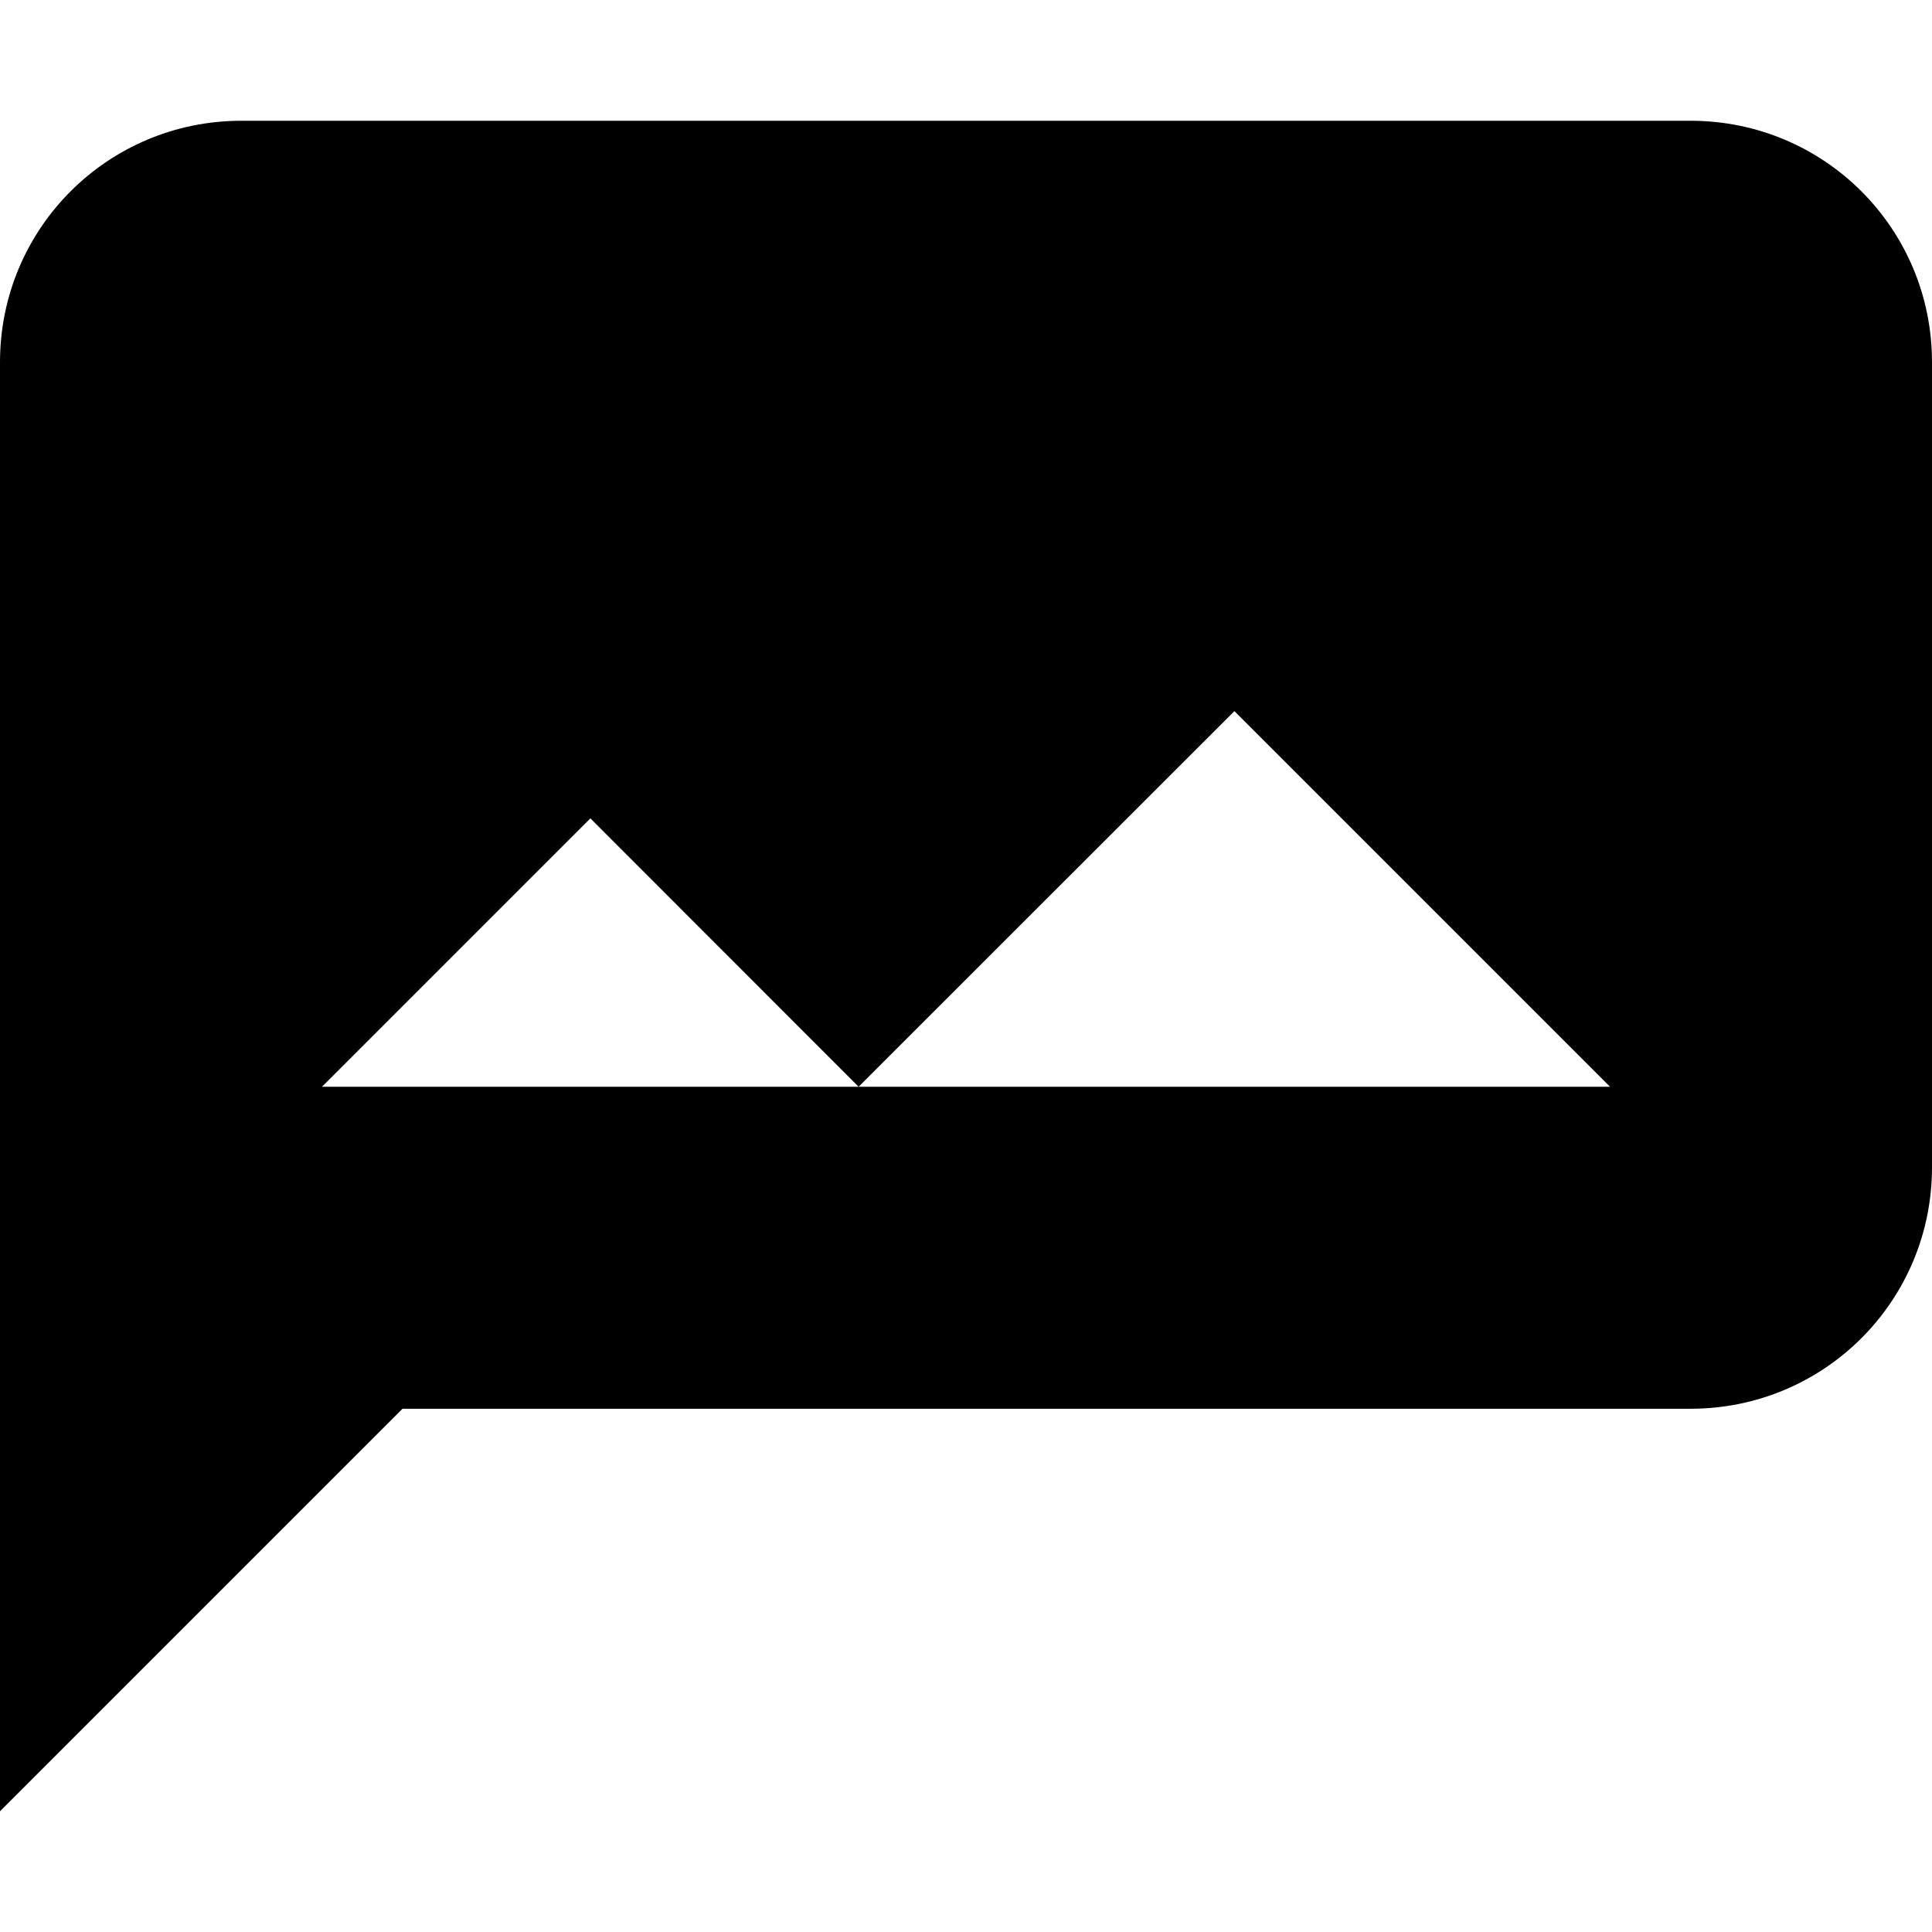
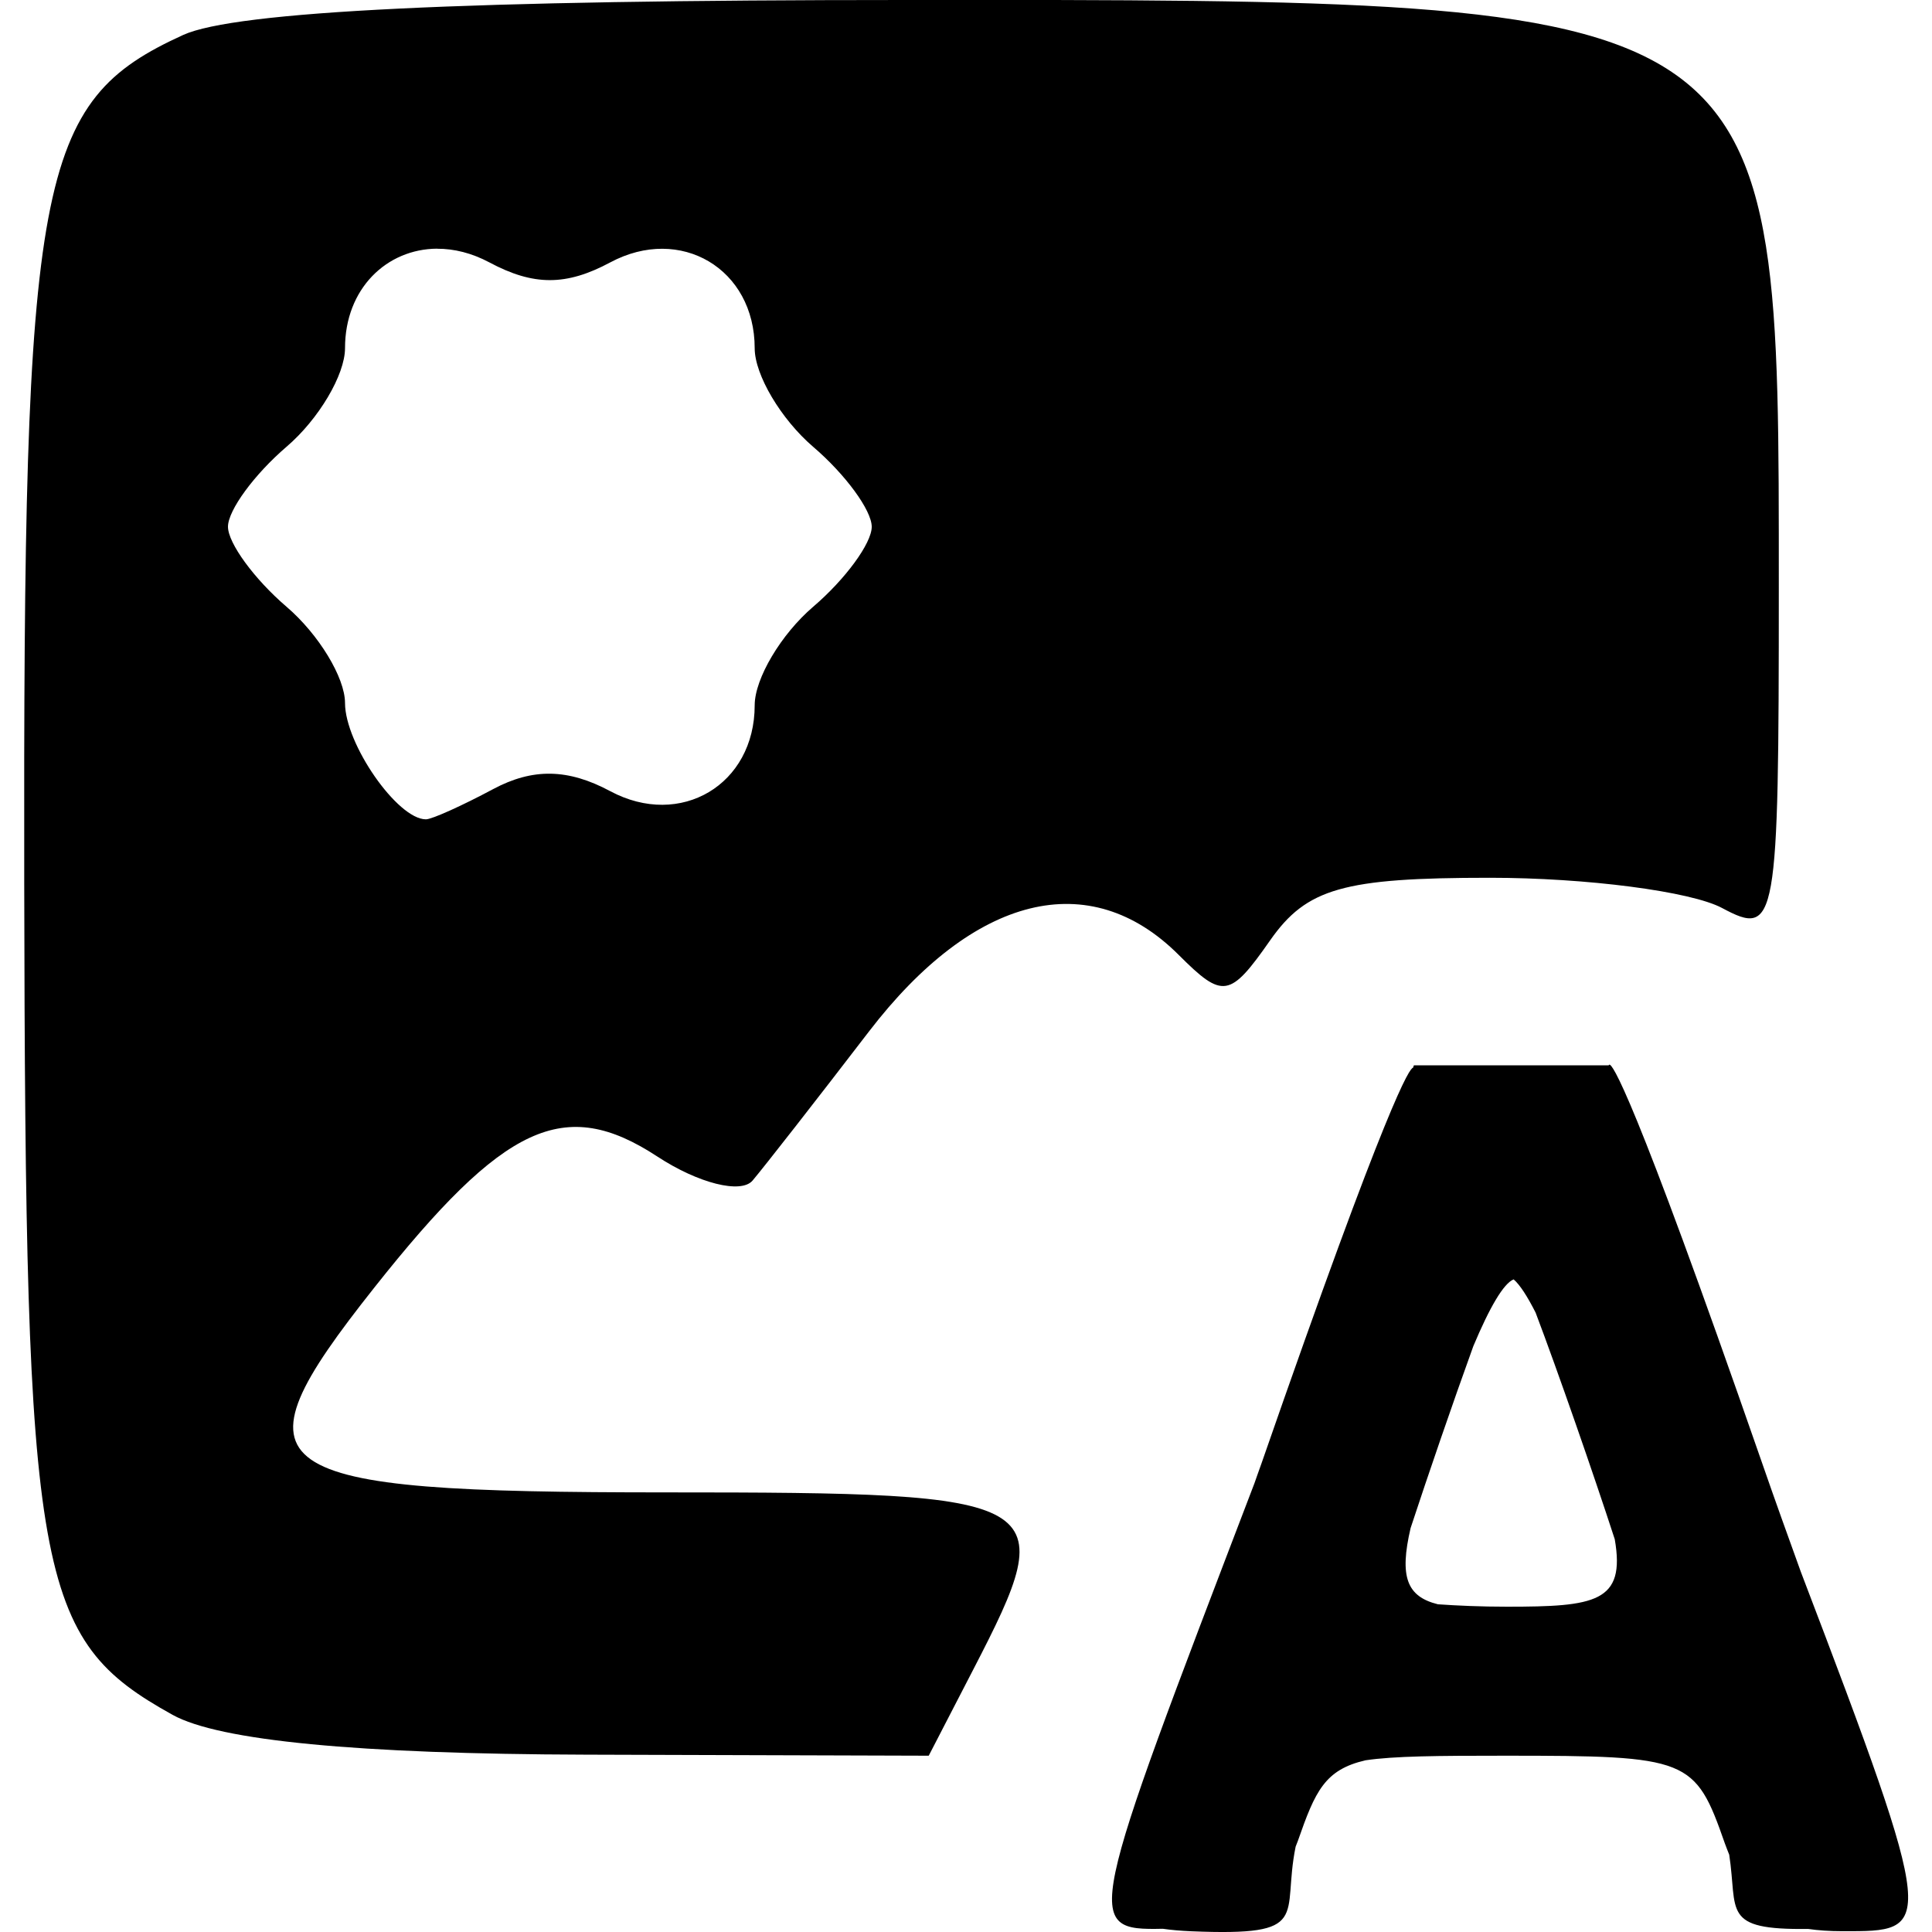
- <svg xmlns="http://www.w3.org/2000/svg" width="24" height="24" viewBox="0 0 24 24" version="1.1" id="svg4825">
-   <defs id="defs4829" />
-   <path style="opacity:1;fill:#000000;fill-opacity:1;stroke:none;stroke-opacity:1" d="m 3,1.5 c -1.662,0 -3,1.338 -3,3 v 9 9 l 5,-5 h 16 c 1.662,0 3,-1.338 3,-3 v -10 c 0,-1.662 -1.338,-3 -3,-3 z M 15.334,8.834 20,13.5 H 10.666 4 L 7.334,10.166 10.666,13.5 Z" id="rect5376" />
+ <svg xmlns="http://www.w3.org/2000/svg" width="24" height="24" viewBox="0 0 24 24">
+   <path fill="black" d="M 11.227,7.5913776e-6 C 5.801,7.5913776e-6 2.923,0.14 2.276,0.434 0.454,1.265 0.287,2.161 0.301,10.978 c 0.014,8.655 0.143,9.382 1.844,10.325 0.578,0.32 2.294,0.486 5.13,0.494 l 4.262,0.013 0.554,-1.072 c 1.105,-2.136 0.996,-2.199 -3.818,-2.199 -5.104,0 -5.448,-0.241 -3.624,-2.543 1.614,-2.038 2.363,-2.385 3.517,-1.629 0.508,0.333 1.04,0.467 1.183,0.298 0.143,-0.169 0.794,-1.002 1.446,-1.852 1.305,-1.7 2.743,-2.055 3.847,-0.951 0.549,0.549 0.635,0.536 1.137,-0.182 0.452,-0.645 0.909,-0.776 2.727,-0.776 1.201,0 2.501,0.169 2.887,0.376 0.677,0.362 0.704,0.214 0.704,-3.981 0,-7.349 0.073,-7.3 -10.87,-7.3 z M 5.431,3.09 c 0.209,-9.48e-4 0.43,0.053 0.649,0.17 0.548,0.293 0.953,0.293 1.5,0 0.874,-0.468 1.795,0.079 1.795,1.066 0,0.331 0.327,0.882 0.727,1.225 0.4,0.342 0.727,0.789 0.727,0.993 0,0.204 -0.327,0.651 -0.727,0.993 -0.4,0.342 -0.727,0.893 -0.727,1.224 0,0.987 -0.921,1.535 -1.795,1.067 -0.524,-0.281 -0.962,-0.288 -1.453,-0.026 -0.387,0.207 -0.762,0.376 -0.836,0.376 -0.354,0 -1.005,-0.937 -1.005,-1.445 0,-0.315 -0.327,-0.854 -0.727,-1.196 C 3.159,7.194 2.832,6.747 2.832,6.543 c 0,-0.204 0.327,-0.65 0.727,-0.993 0.4,-0.342 0.727,-0.894 0.727,-1.225 0,-0.74 0.518,-1.233 1.145,-1.236 z M 19.99,13.226 c -0.005,8.36e-4 -0.006,0.008 -0.006,0.008 H 18.774 17.564 l -0.011,0.03 c -0.041,0.006 -0.296,0.349 -1.881,4.911 -0.033,0.094 -0.058,0.16 -0.089,0.251 -2.087,5.459 -2.135,5.555 -1.138,5.534 0.104,0.015 0.218,0.025 0.355,0.031 1.515,0.062 1.117,-0.178 1.295,-1.052 0.009,-0.025 0.018,-0.045 0.028,-0.072 0.215,-0.616 0.333,-0.883 0.84,-1 0.359,-0.053 0.893,-0.057 1.731,-0.057 2.287,0 2.363,0.03 2.733,1.09 0.018,0.051 0.036,0.093 0.054,0.14 0.108,0.705 -0.104,0.936 0.98,0.922 0.126,0.018 0.263,0.028 0.426,0.028 1.127,0 1.205,0.045 -0.516,-4.463 -0.155,-0.43 -0.313,-0.866 -0.493,-1.386 -1.618,-4.653 -1.852,-4.921 -1.885,-4.915 z m -1.187,2.667 c 0.077,0.066 0.169,0.208 0.273,0.413 0.277,0.732 0.714,1.988 0.983,2.815 0.137,0.785 -0.245,0.838 -1.338,0.838 -0.327,0 -0.615,-0.013 -0.859,-0.03 -0.387,-0.096 -0.48,-0.342 -0.339,-0.947 0.217,-0.66 0.522,-1.548 0.779,-2.259 0.204,-0.486 0.377,-0.781 0.501,-0.83 z" />
</svg>
